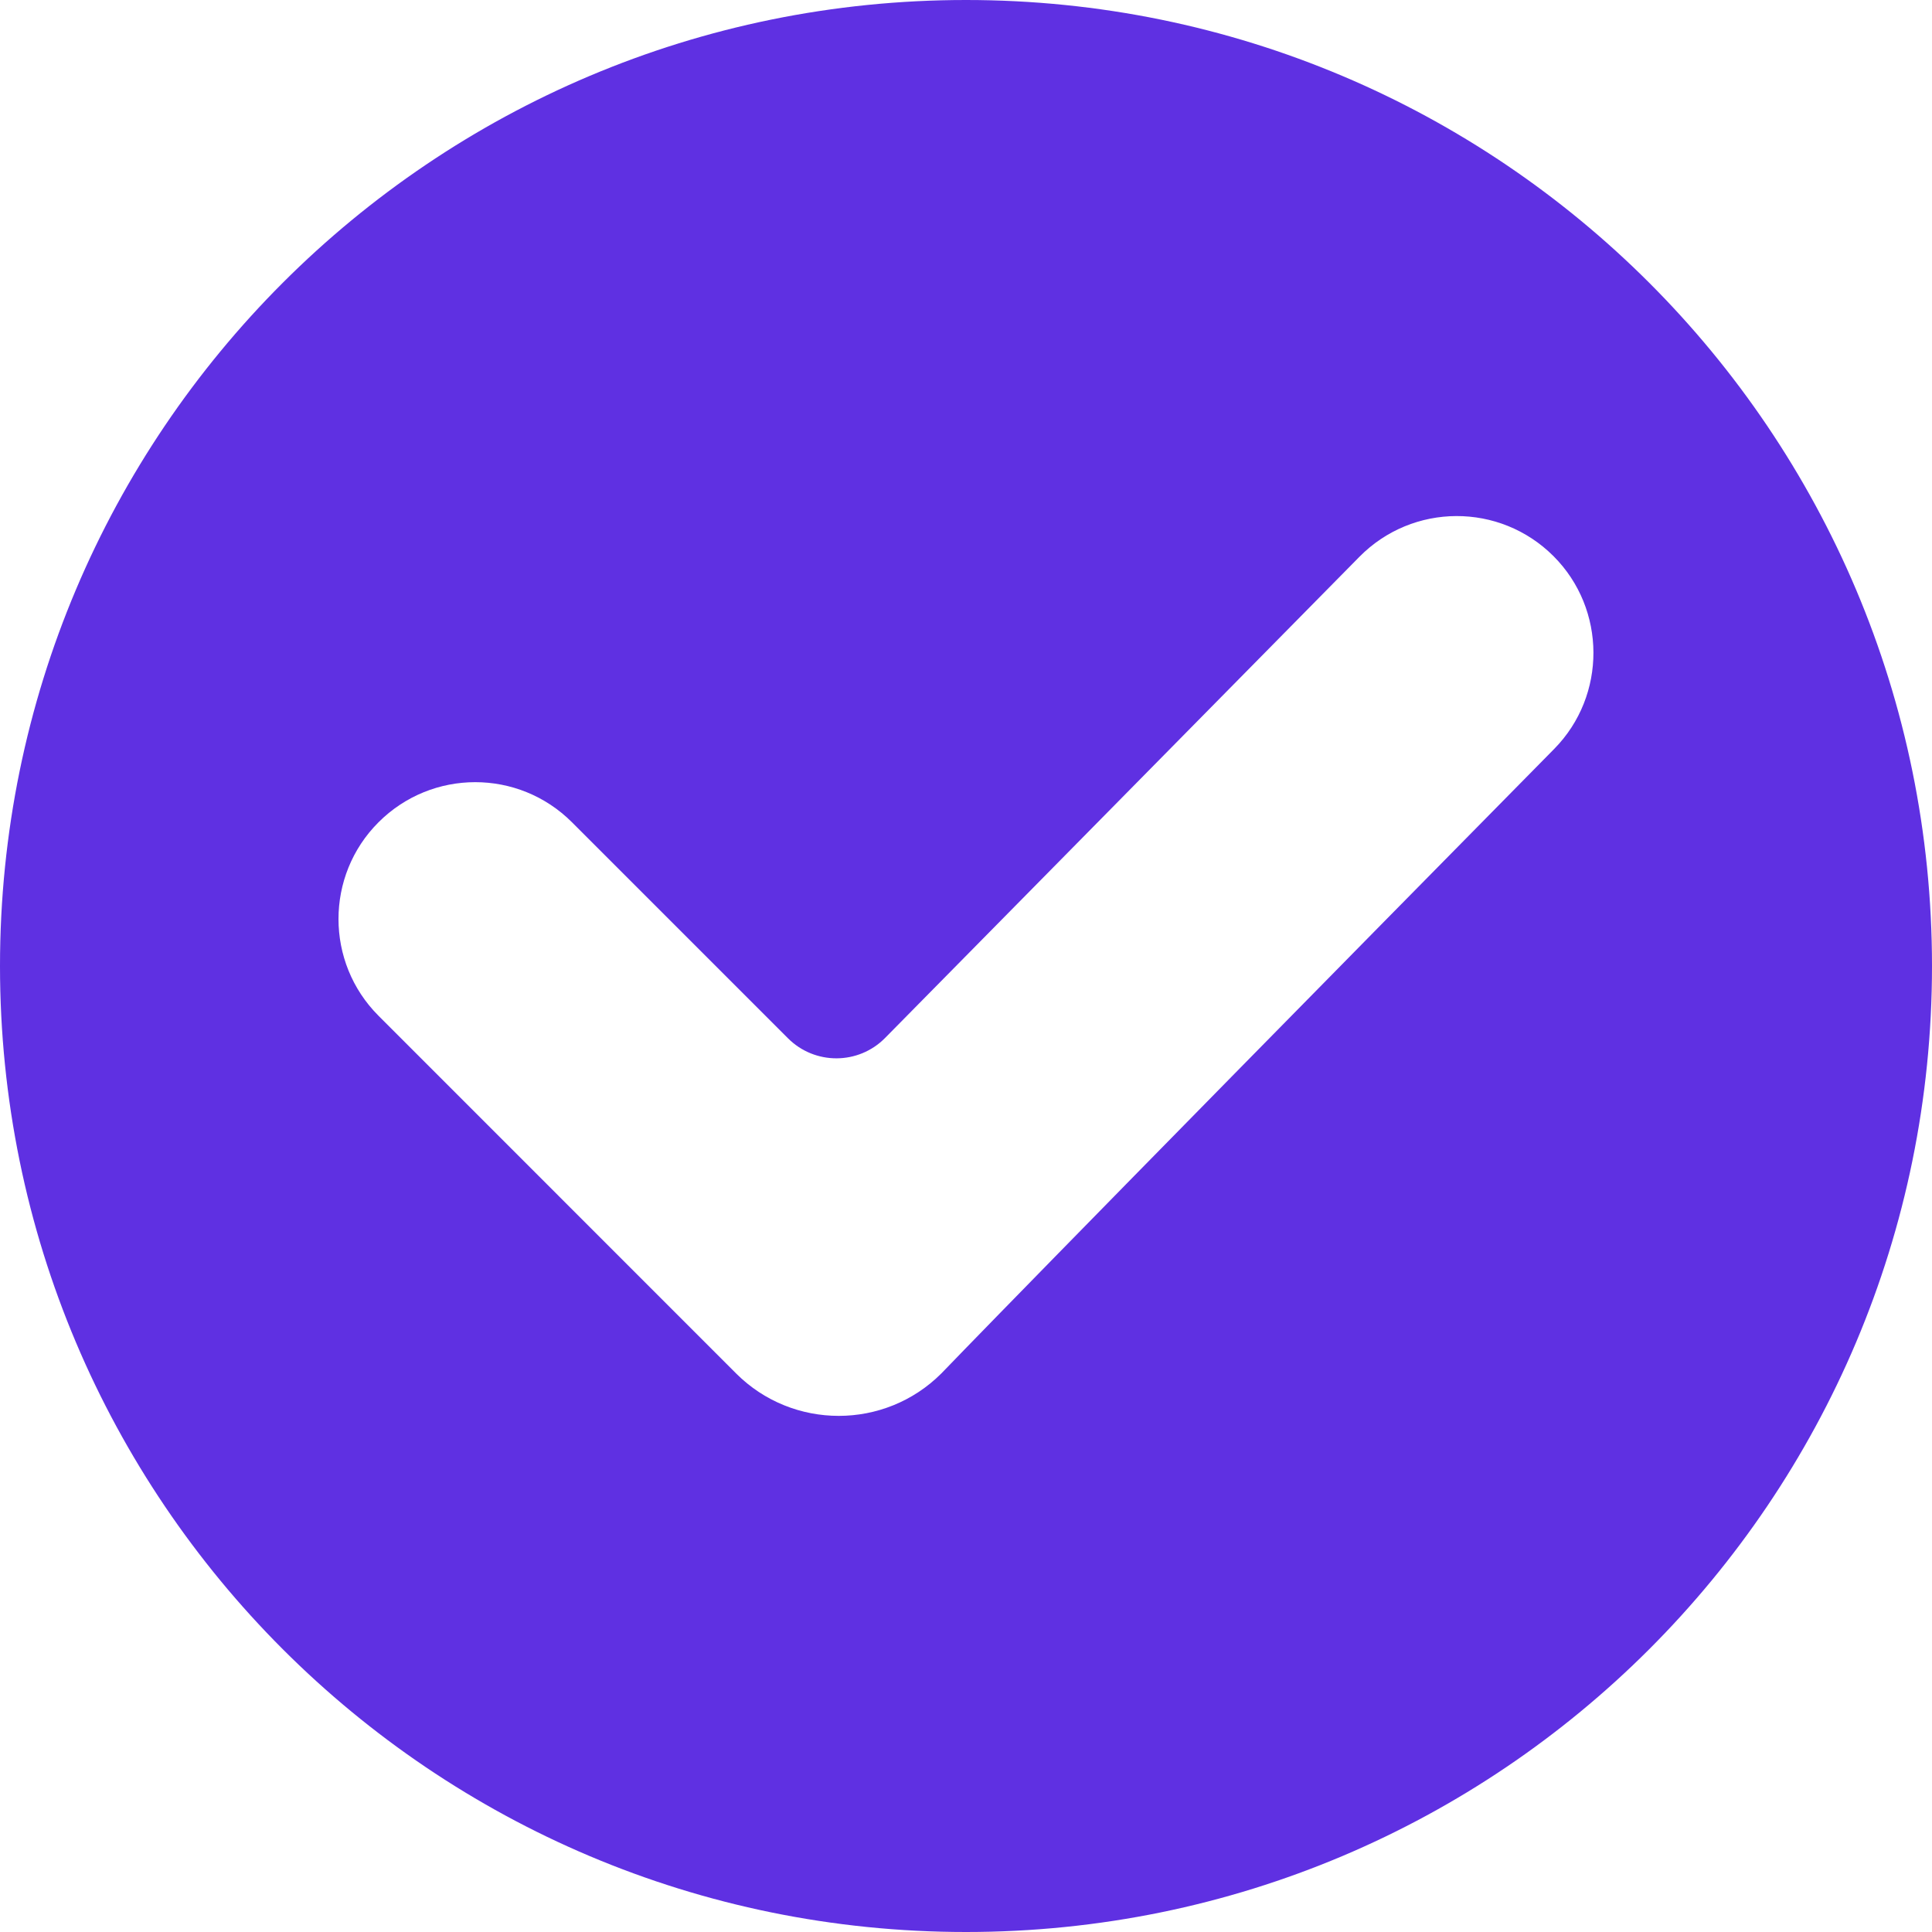
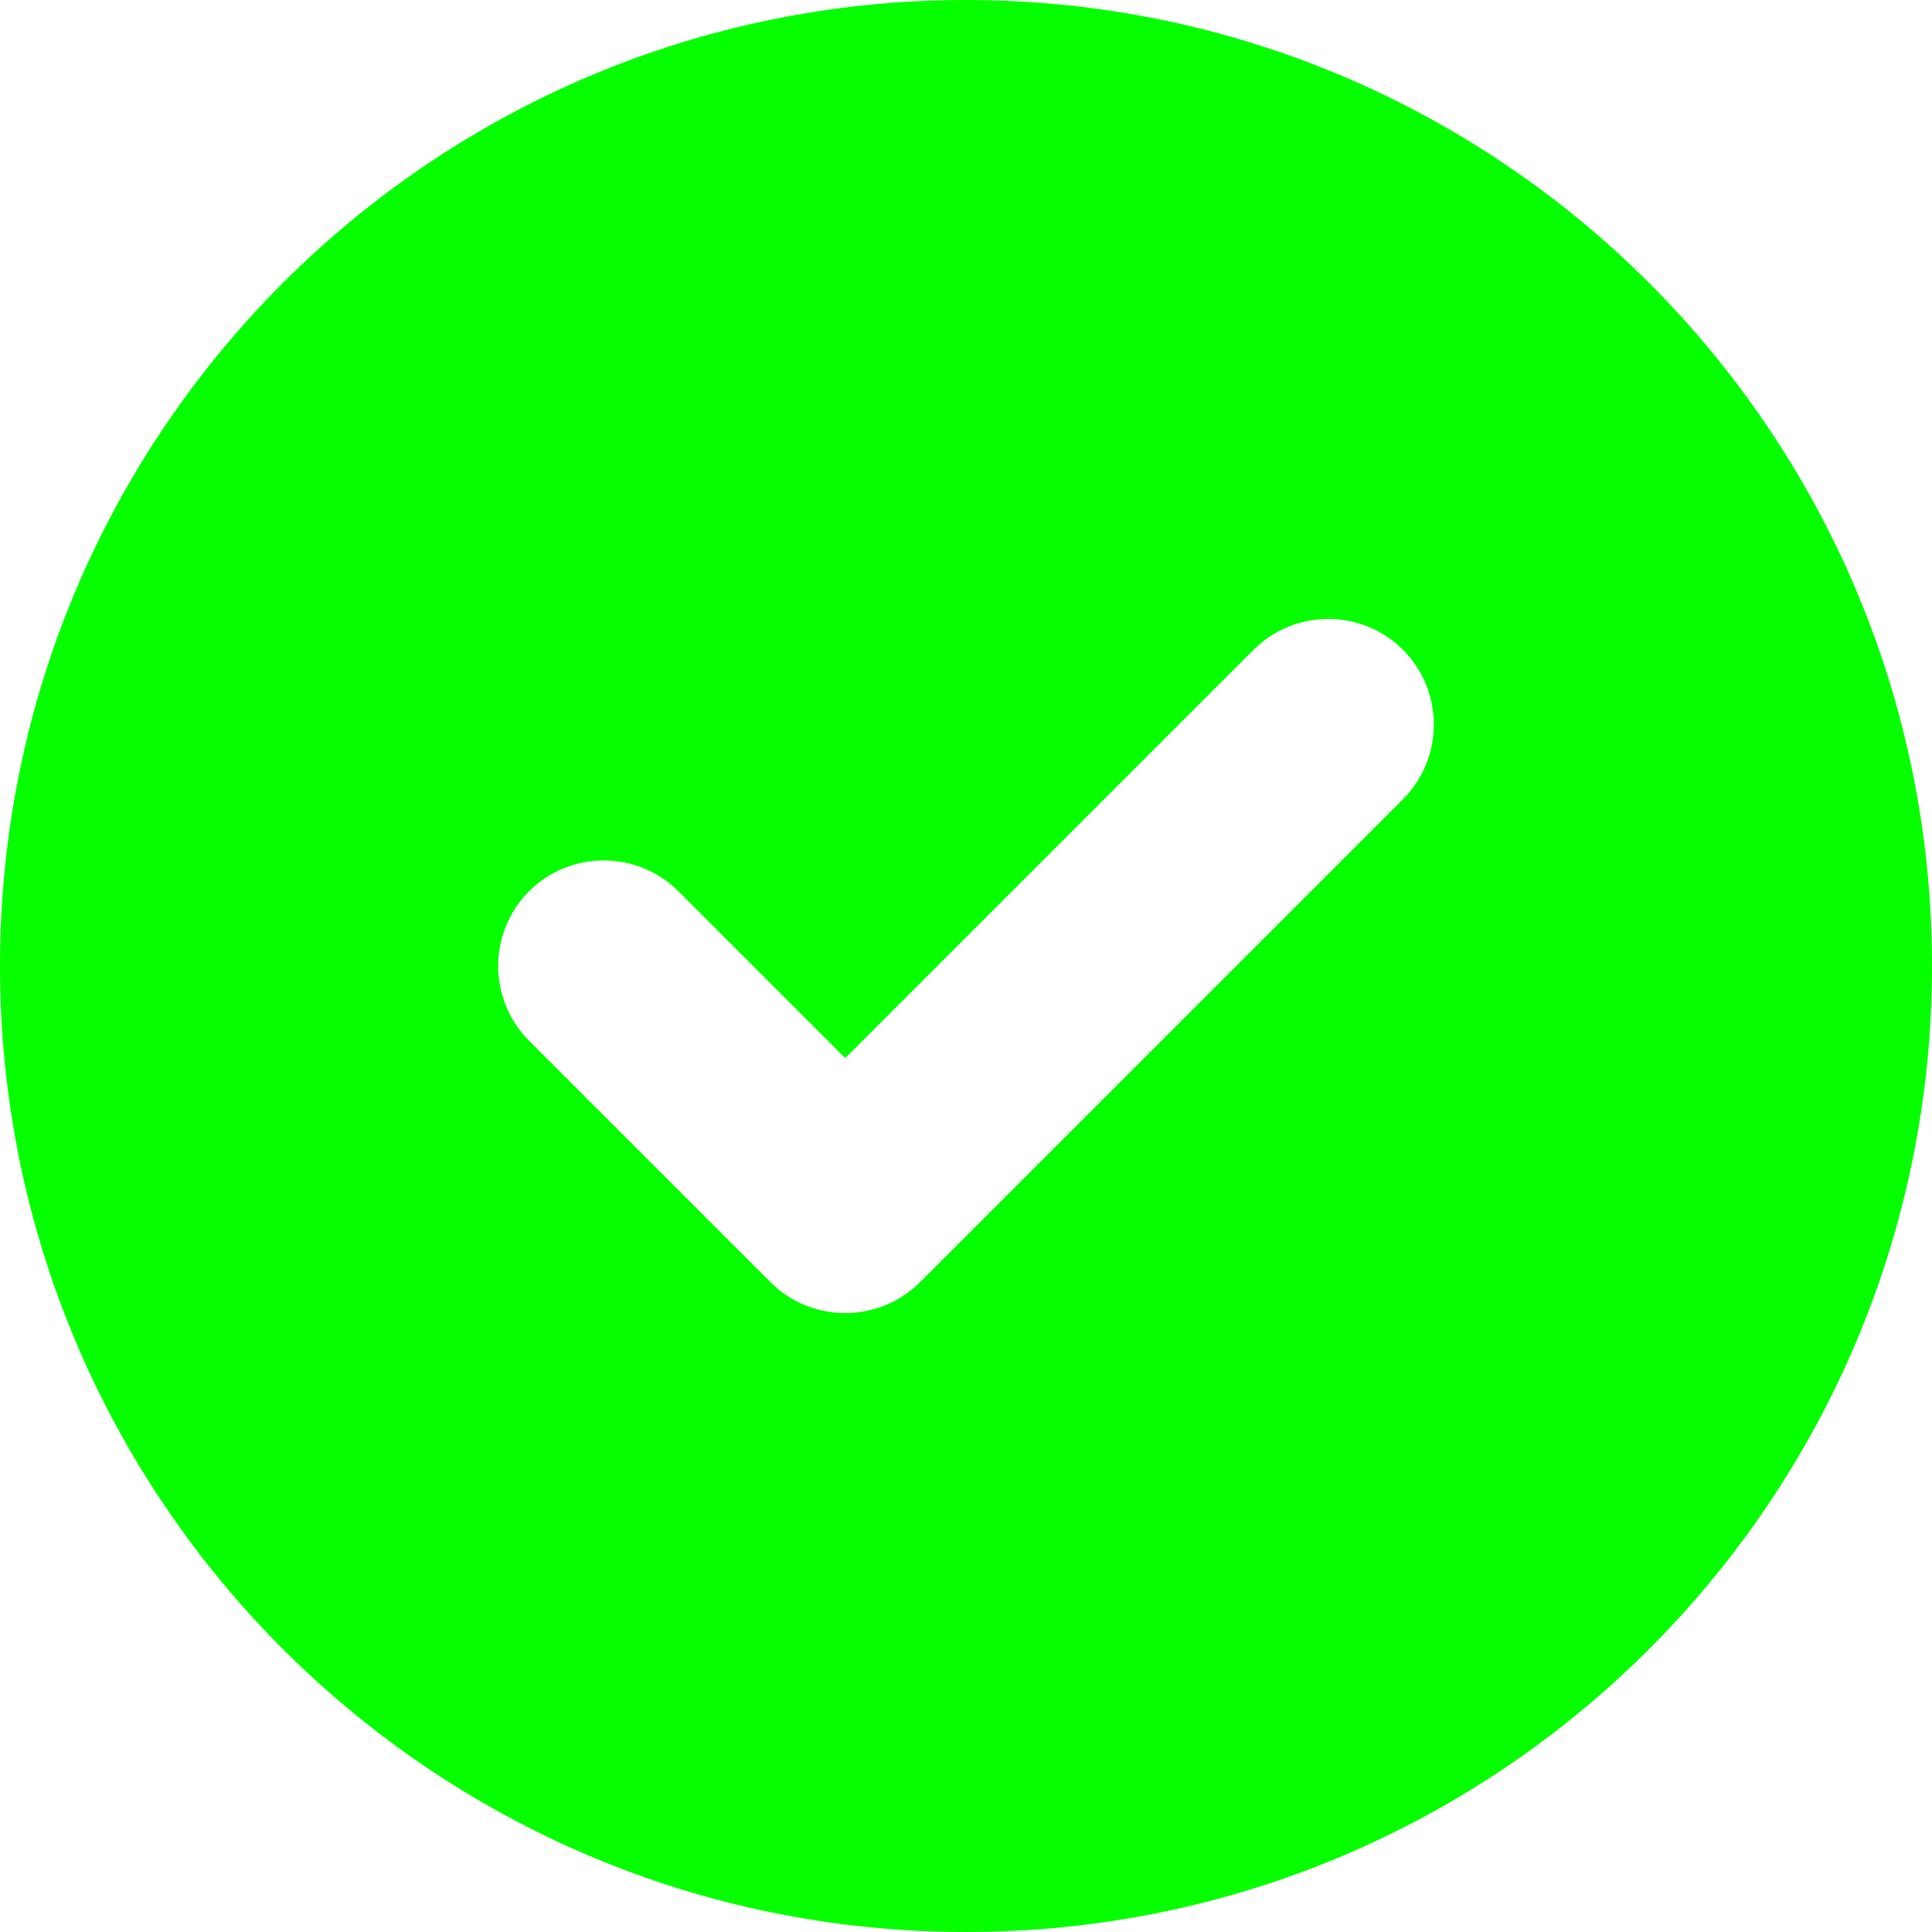
- <svg xmlns="http://www.w3.org/2000/svg" viewBox="0 0 512 512" id="vector">
-   <path id="path" d="M 256 0 C 114.51 0 0 114.5 0 256 C 0 397.49 114.5 512 256 512 C 397.49 512 512 397.5 512 256 C 512 114.51 397.5 0 256 0 Z M 195.086 363.99 C 195.086 363.99 106.664 275.532 100.308 269.188 C 86.169 255.049 86.169 232.041 100.308 217.914 C 114.483 203.739 137.407 203.739 151.582 217.914 L 208.826 275.158 C 215.944 282.276 227.496 282.227 234.554 275.073 L 360.244 147.571 C 374.371 133.239 397.452 133.142 411.699 147.39 C 425.729 161.42 425.814 184.332 411.88 198.471 C 275.387 336.957 249.466 363.978 249.466 363.978 C 234.481 378.962 210.083 378.975 195.086 363.99 Z" fill="#5f30e2" stroke-width="1" />
+ <svg xmlns="http://www.w3.org/2000/svg" viewBox="0 0 512 512">
+   <path d="M0 256C0 114.6 114.6 0 256 0C397.4 0 512 114.6 512 256C512 397.4 397.4 512 256 512C114.6 512 0 397.4 0 256zM371.8 211.8C382.7 200.9 382.7 183.1 371.8 172.2C360.9 161.3 343.1 161.3 332.2 172.2L224 280.4L179.8 236.2C168.9 225.3 151.1 225.3 140.2 236.2C129.3 247.1 129.3 264.9 140.2 275.8L204.2 339.8C215.1 350.7 232.9 350.7 243.8 339.8L371.8 211.8z" fill="#06FF00" />
</svg>
